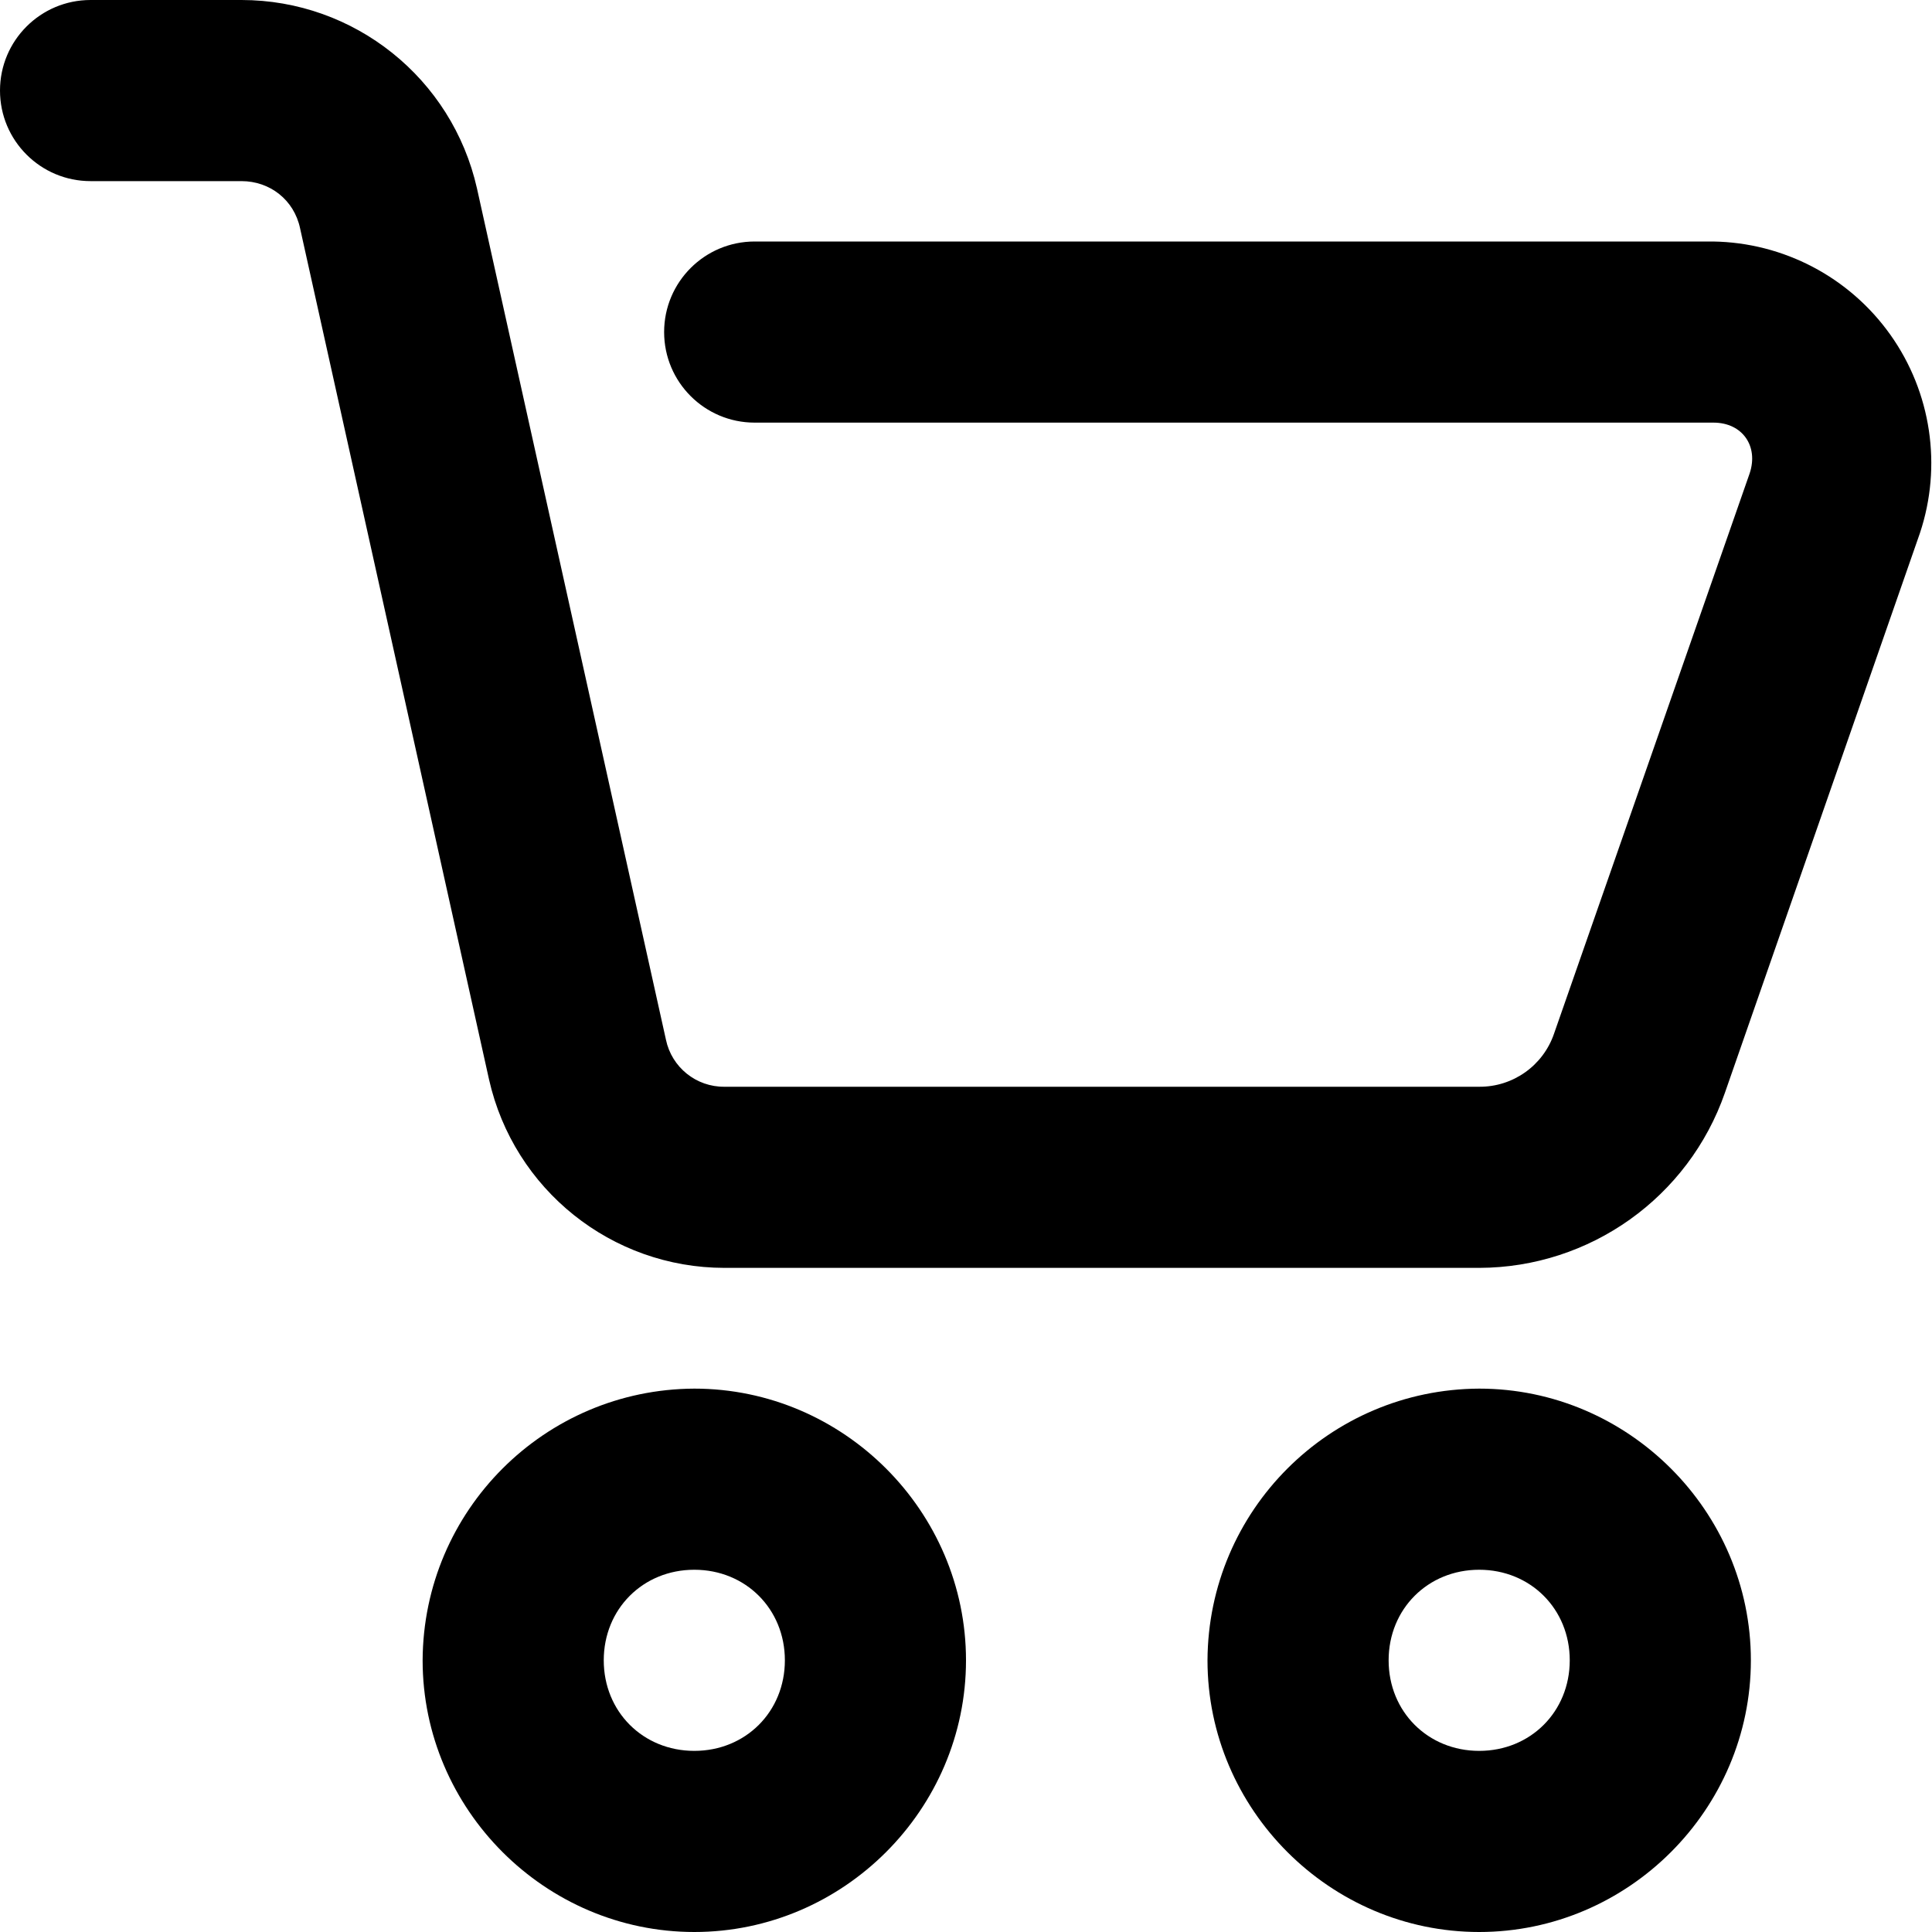
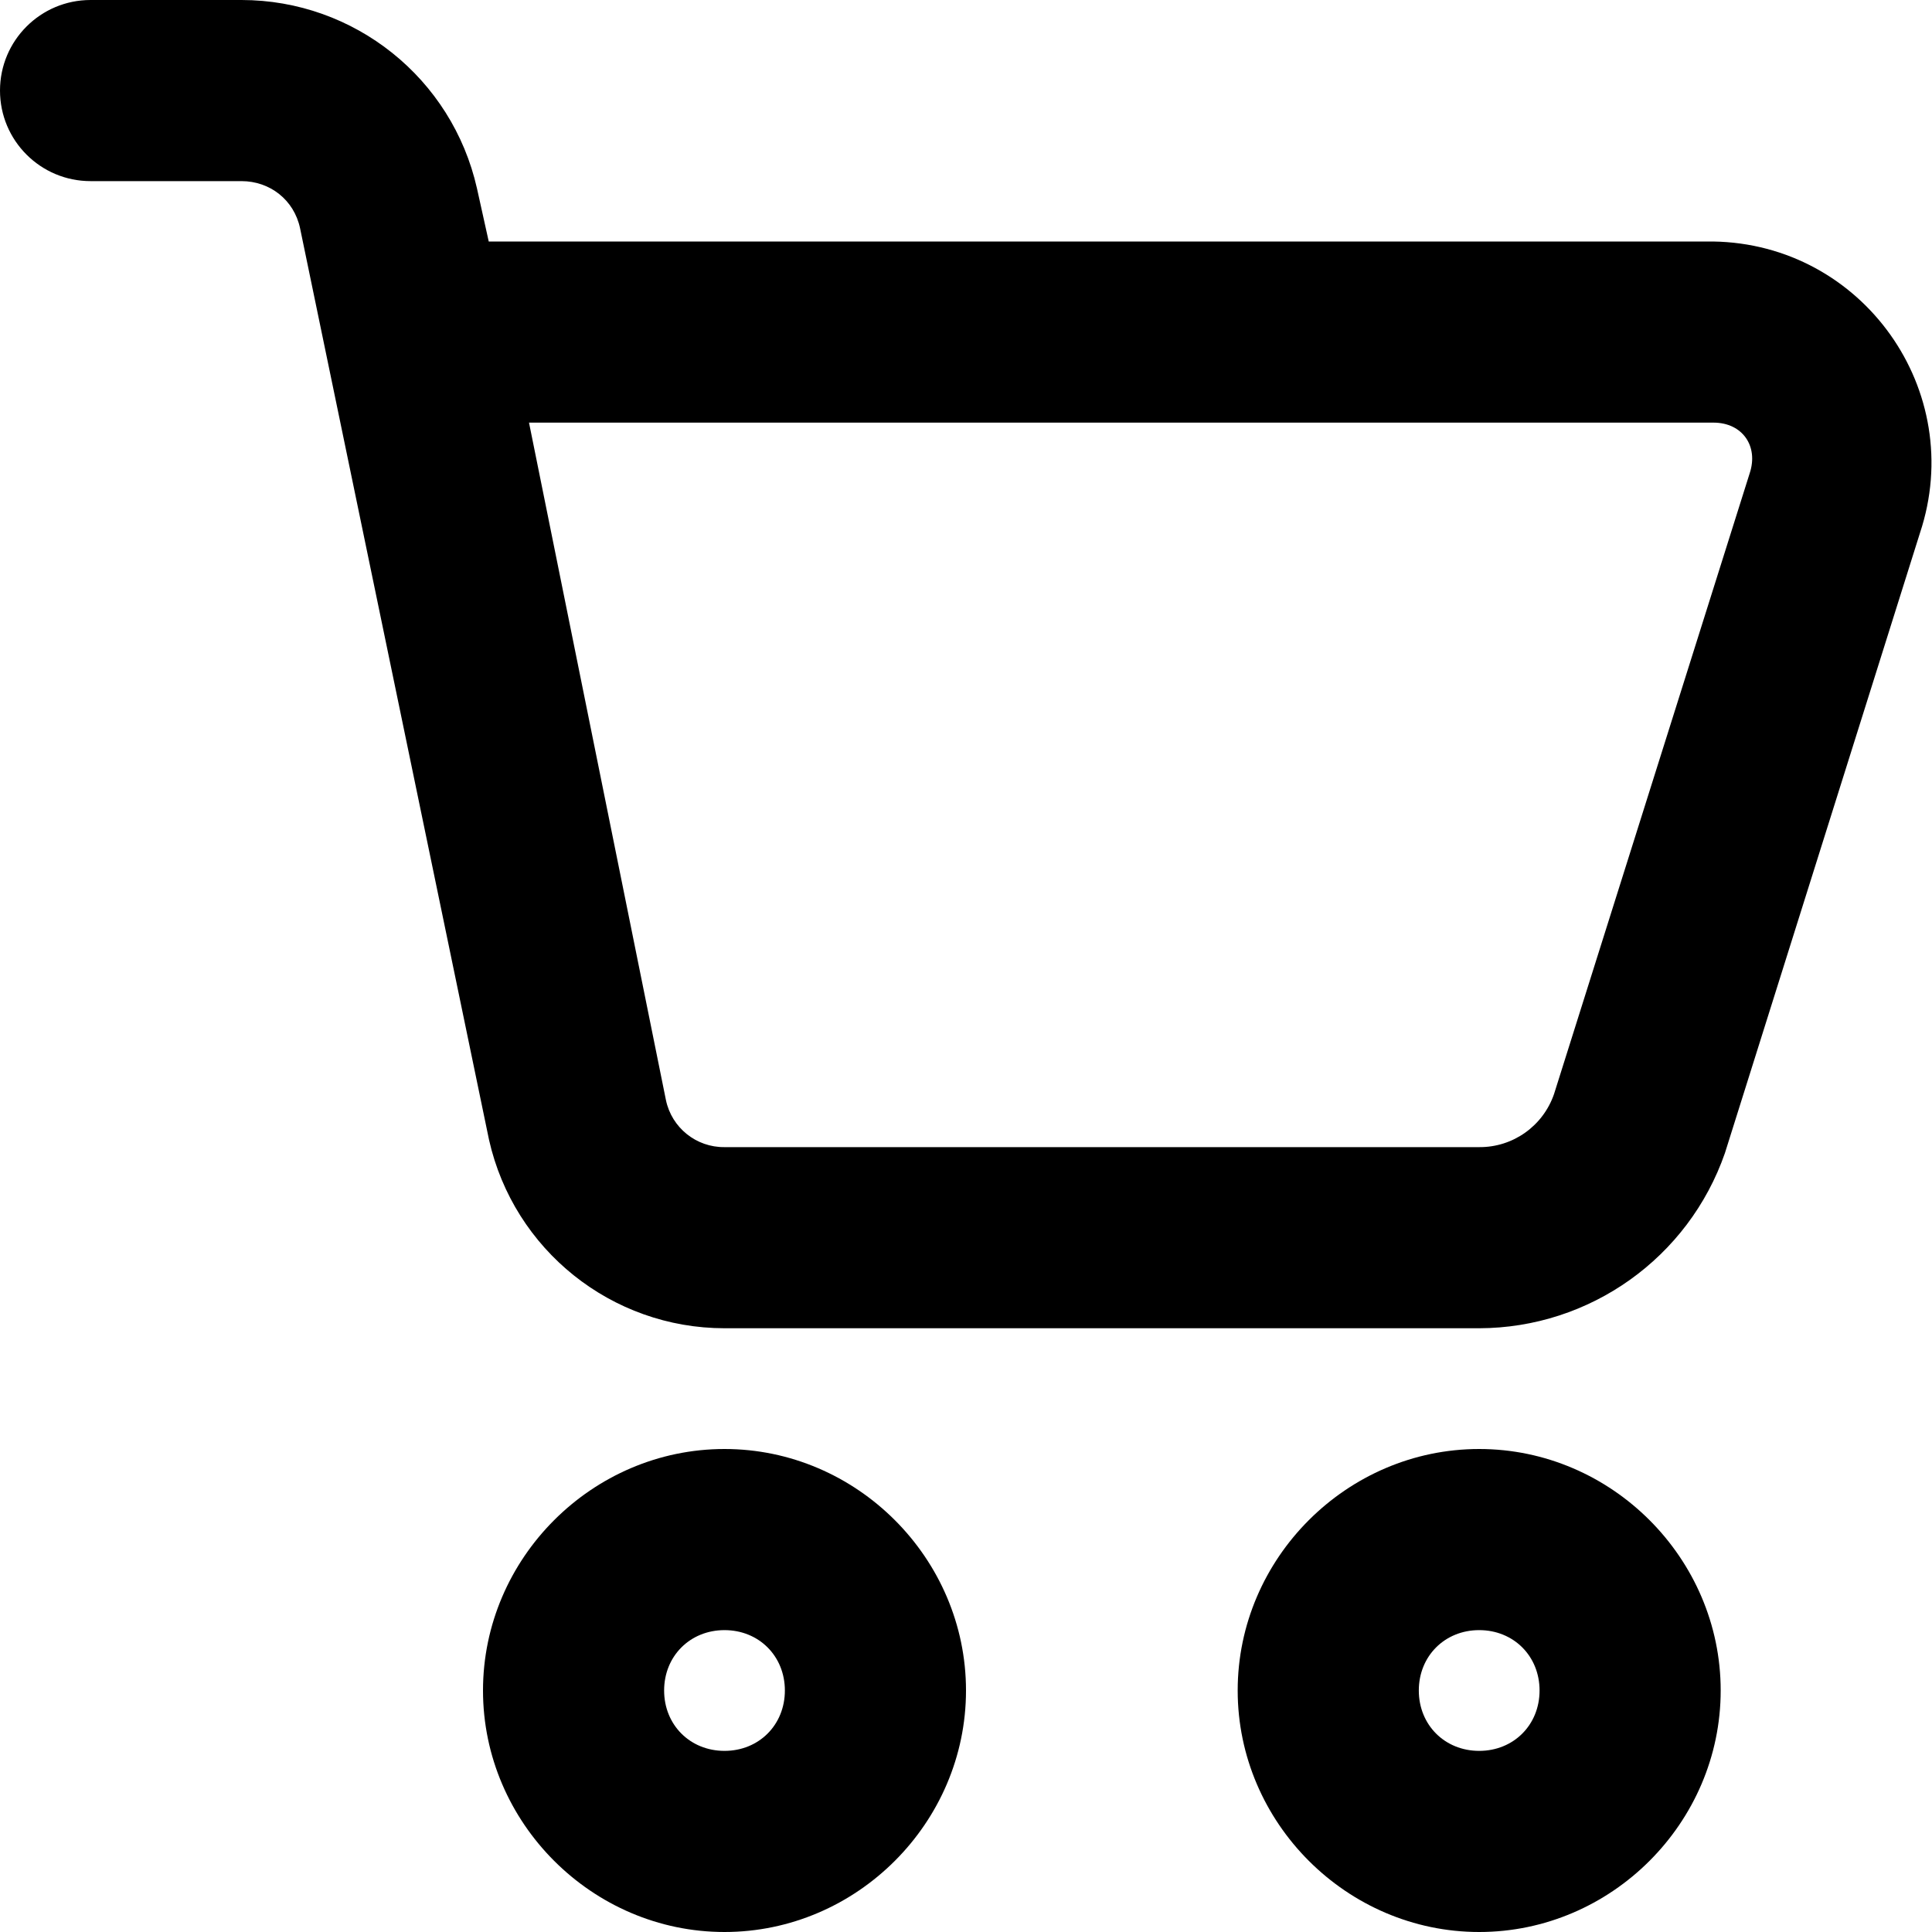
<svg xmlns="http://www.w3.org/2000/svg" viewBox="0 0 32 32">
-   <path d="M1.5 0A1.5 1.5 0 0 0 0 1.5 1.5 1.5 0 0 0 1.5 3H4c.47 0 .87.31.97.78l3.13 14.1A4 4 0 0 0 12 21h12.5a4.32 4.32 0 0 0 4.07-2.9l3.23-9.27A3.67 3.67 0 0 0 28.37 4H12.5A1.5 1.5 0 0 0 11 5.5 1.5 1.5 0 0 0 12.5 7h15.88c.48 0 .75.39.6.84l-3.24 9.28a1.3 1.3 0 0 1-1.24.88H12a.98.98 0 0 1-.97-.78L7.9 3.12A4 4 0 0 0 4 0H1.5zm10 23A4.52 4.52 0 0 0 7 27.5c0 2.47 2.03 4.5 4.5 4.5s4.5-2.03 4.5-4.5-2.03-4.5-4.5-4.5zm13 0a4.52 4.52 0 0 0-4.5 4.5c0 2.47 2.03 4.5 4.5 4.5s4.5-2.03 4.5-4.5-2.03-4.5-4.5-4.5zm-13 3c.85 0 1.5.65 1.5 1.5s-.65 1.5-1.5 1.5-1.5-.65-1.5-1.5.65-1.5 1.5-1.5zm13 0c.85 0 1.5.65 1.5 1.5s-.65 1.5-1.5 1.5-1.5-.65-1.5-1.5.65-1.5 1.5-1.5z" />
+   <path d="M1.5 0a1.5 1.5 0 0 0 0 3H4c.47 0 .87.31.97.78L8.1 18.88a4 4 0 0 0 3.9 3.12h12.5a4.32 4.32 0 0 0 4.07-2.901L31.8 8.83c.786-2.356-.948-4.795-3.43-4.83H8.095L7.9 3.12A4 4 0 0 0 4 0Zm7.262 7H28.38c.48 0 .75.39.6.84l-3.24 10.28c-.182.53-.681.885-1.241.88H12a.98.98 0 0 1-.97-.779zM12 24c-2.191 0-4 1.809-4 4s1.809 4 4 4 4-1.809 4-4-1.809-4-4-4zm12.5 0c-2.191 0-4 1.809-4 4s1.809 4 4 4 4-1.809 4-4-1.809-4-4-4zM12 27c.57 0 1 .43 1 1 0 .57-.43 1-1 1-.57 0-1-.43-1-1 0-.57.43-1 1-1zm12.5 0c.57 0 1 .43 1 1 0 .57-.43 1-1 1-.57 0-1-.43-1-1 0-.57.43-1 1-1z" />
</svg>
